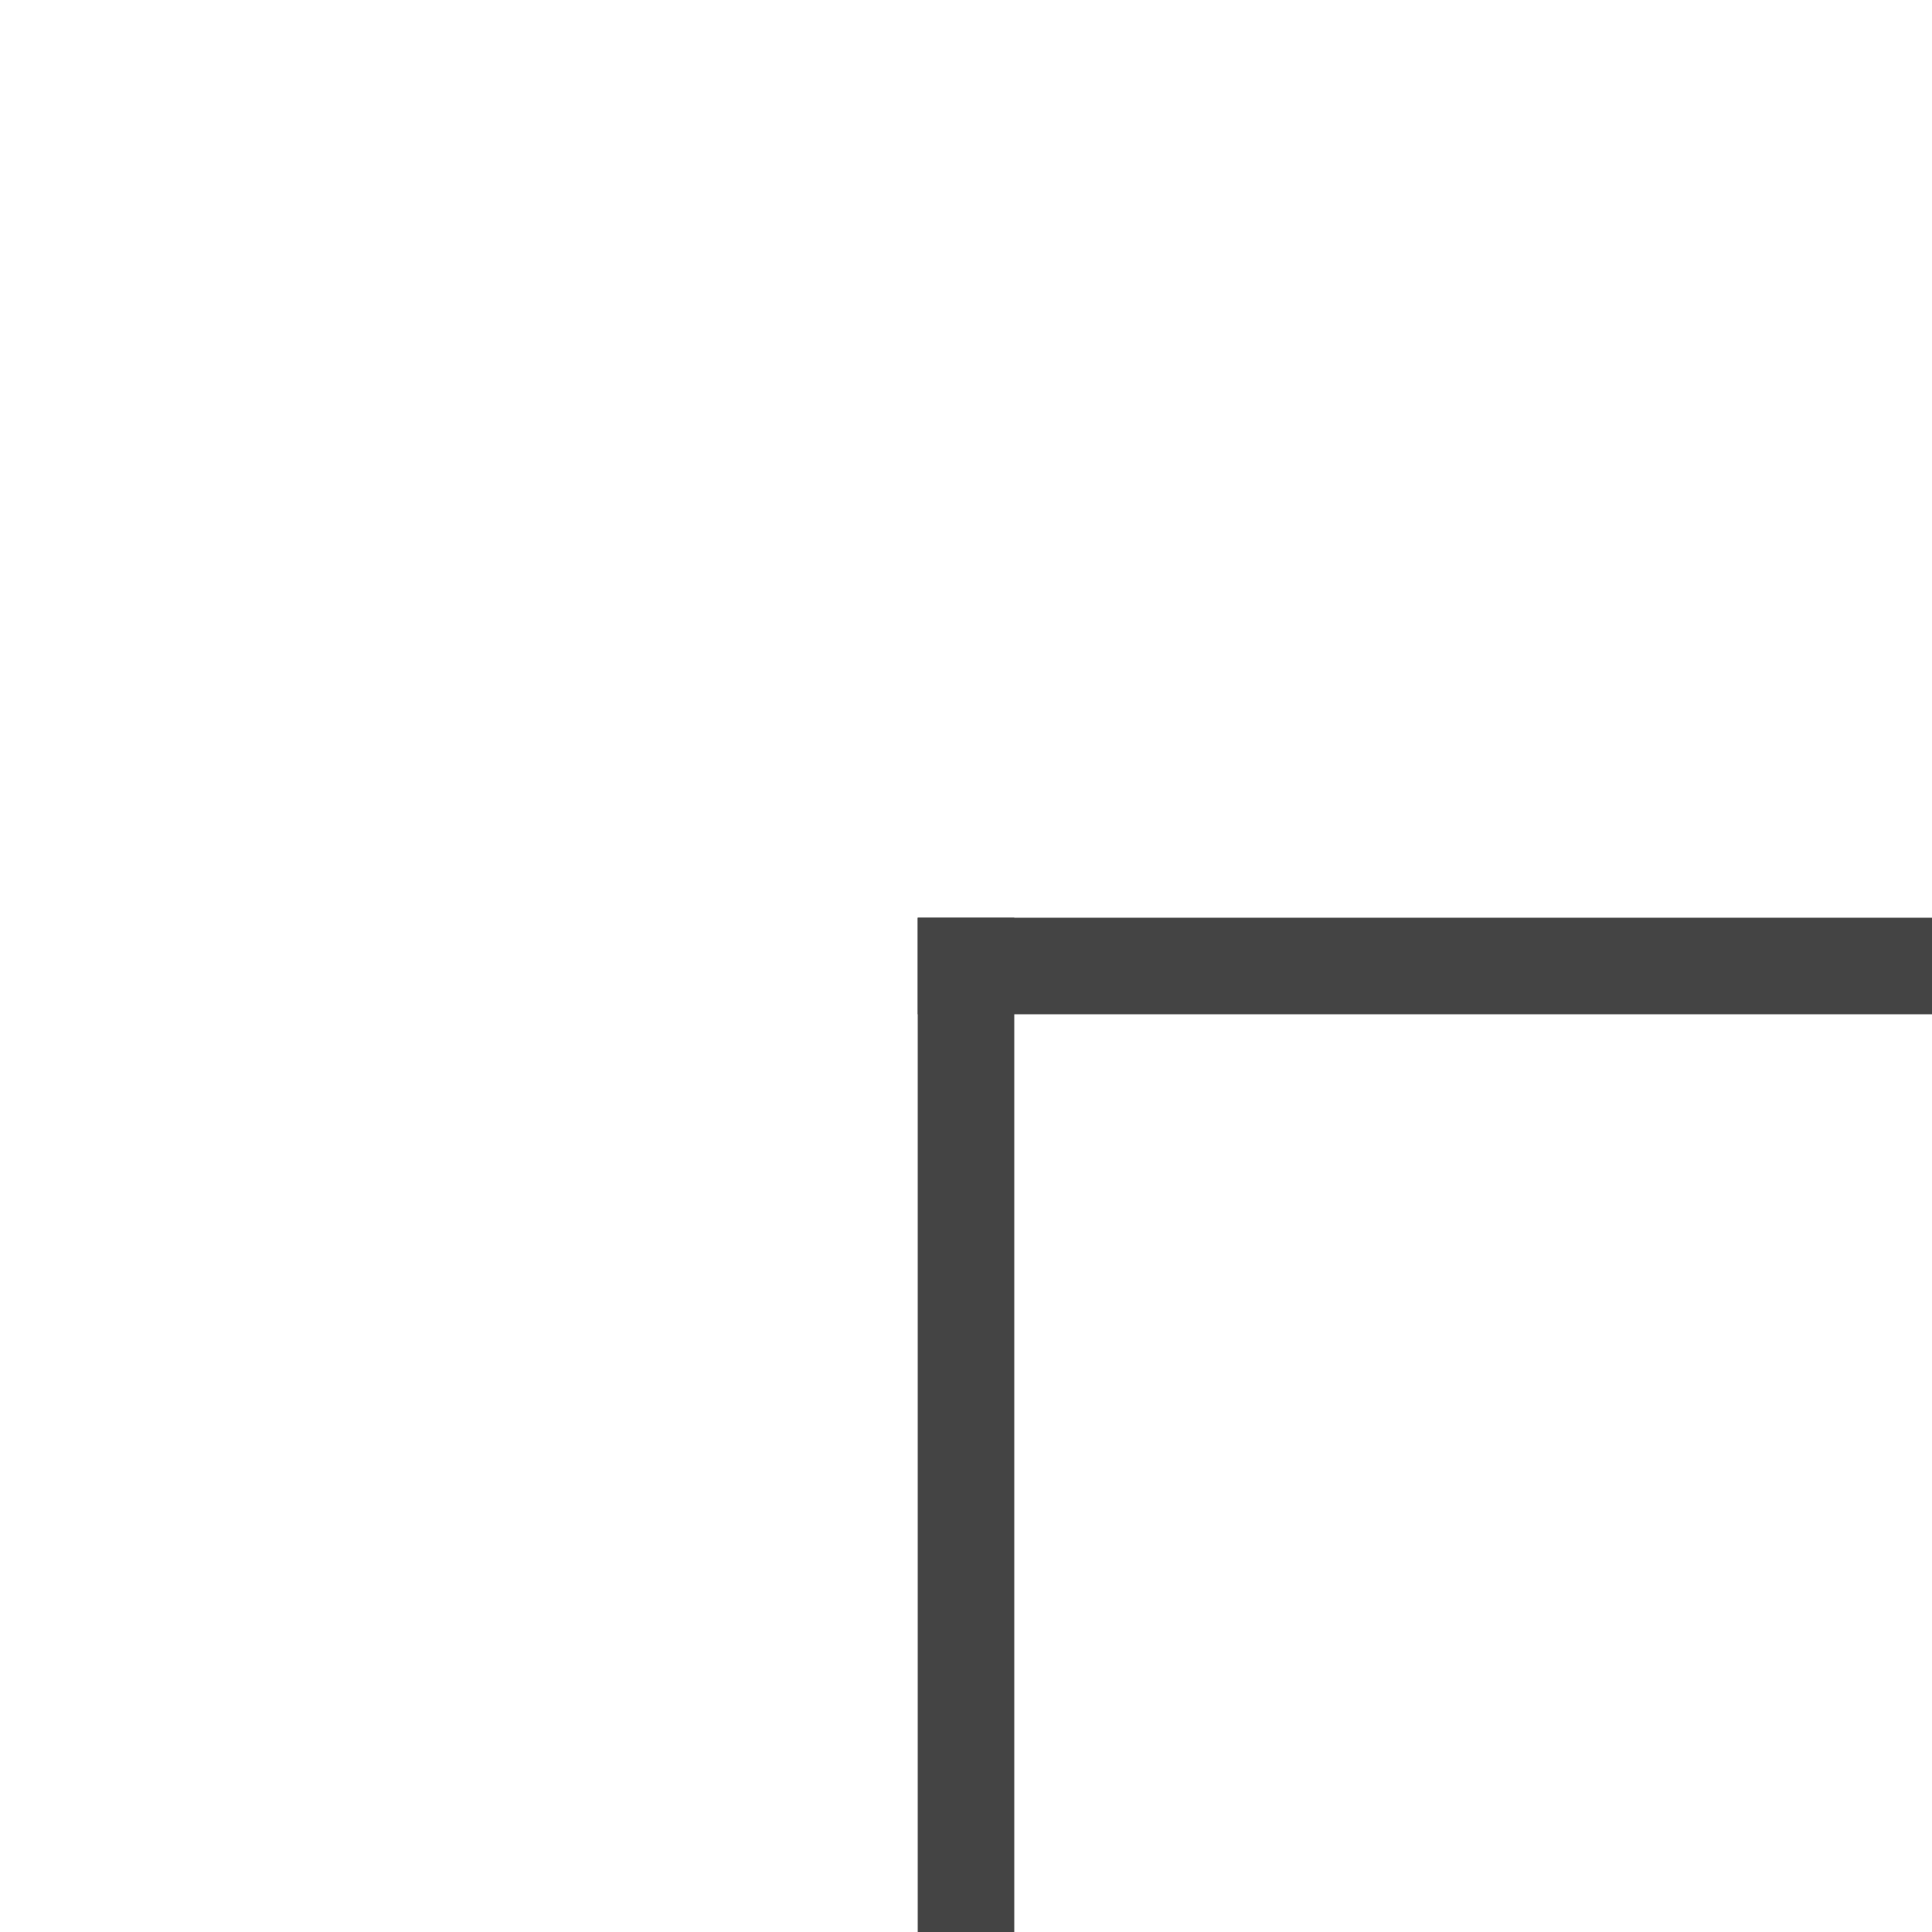
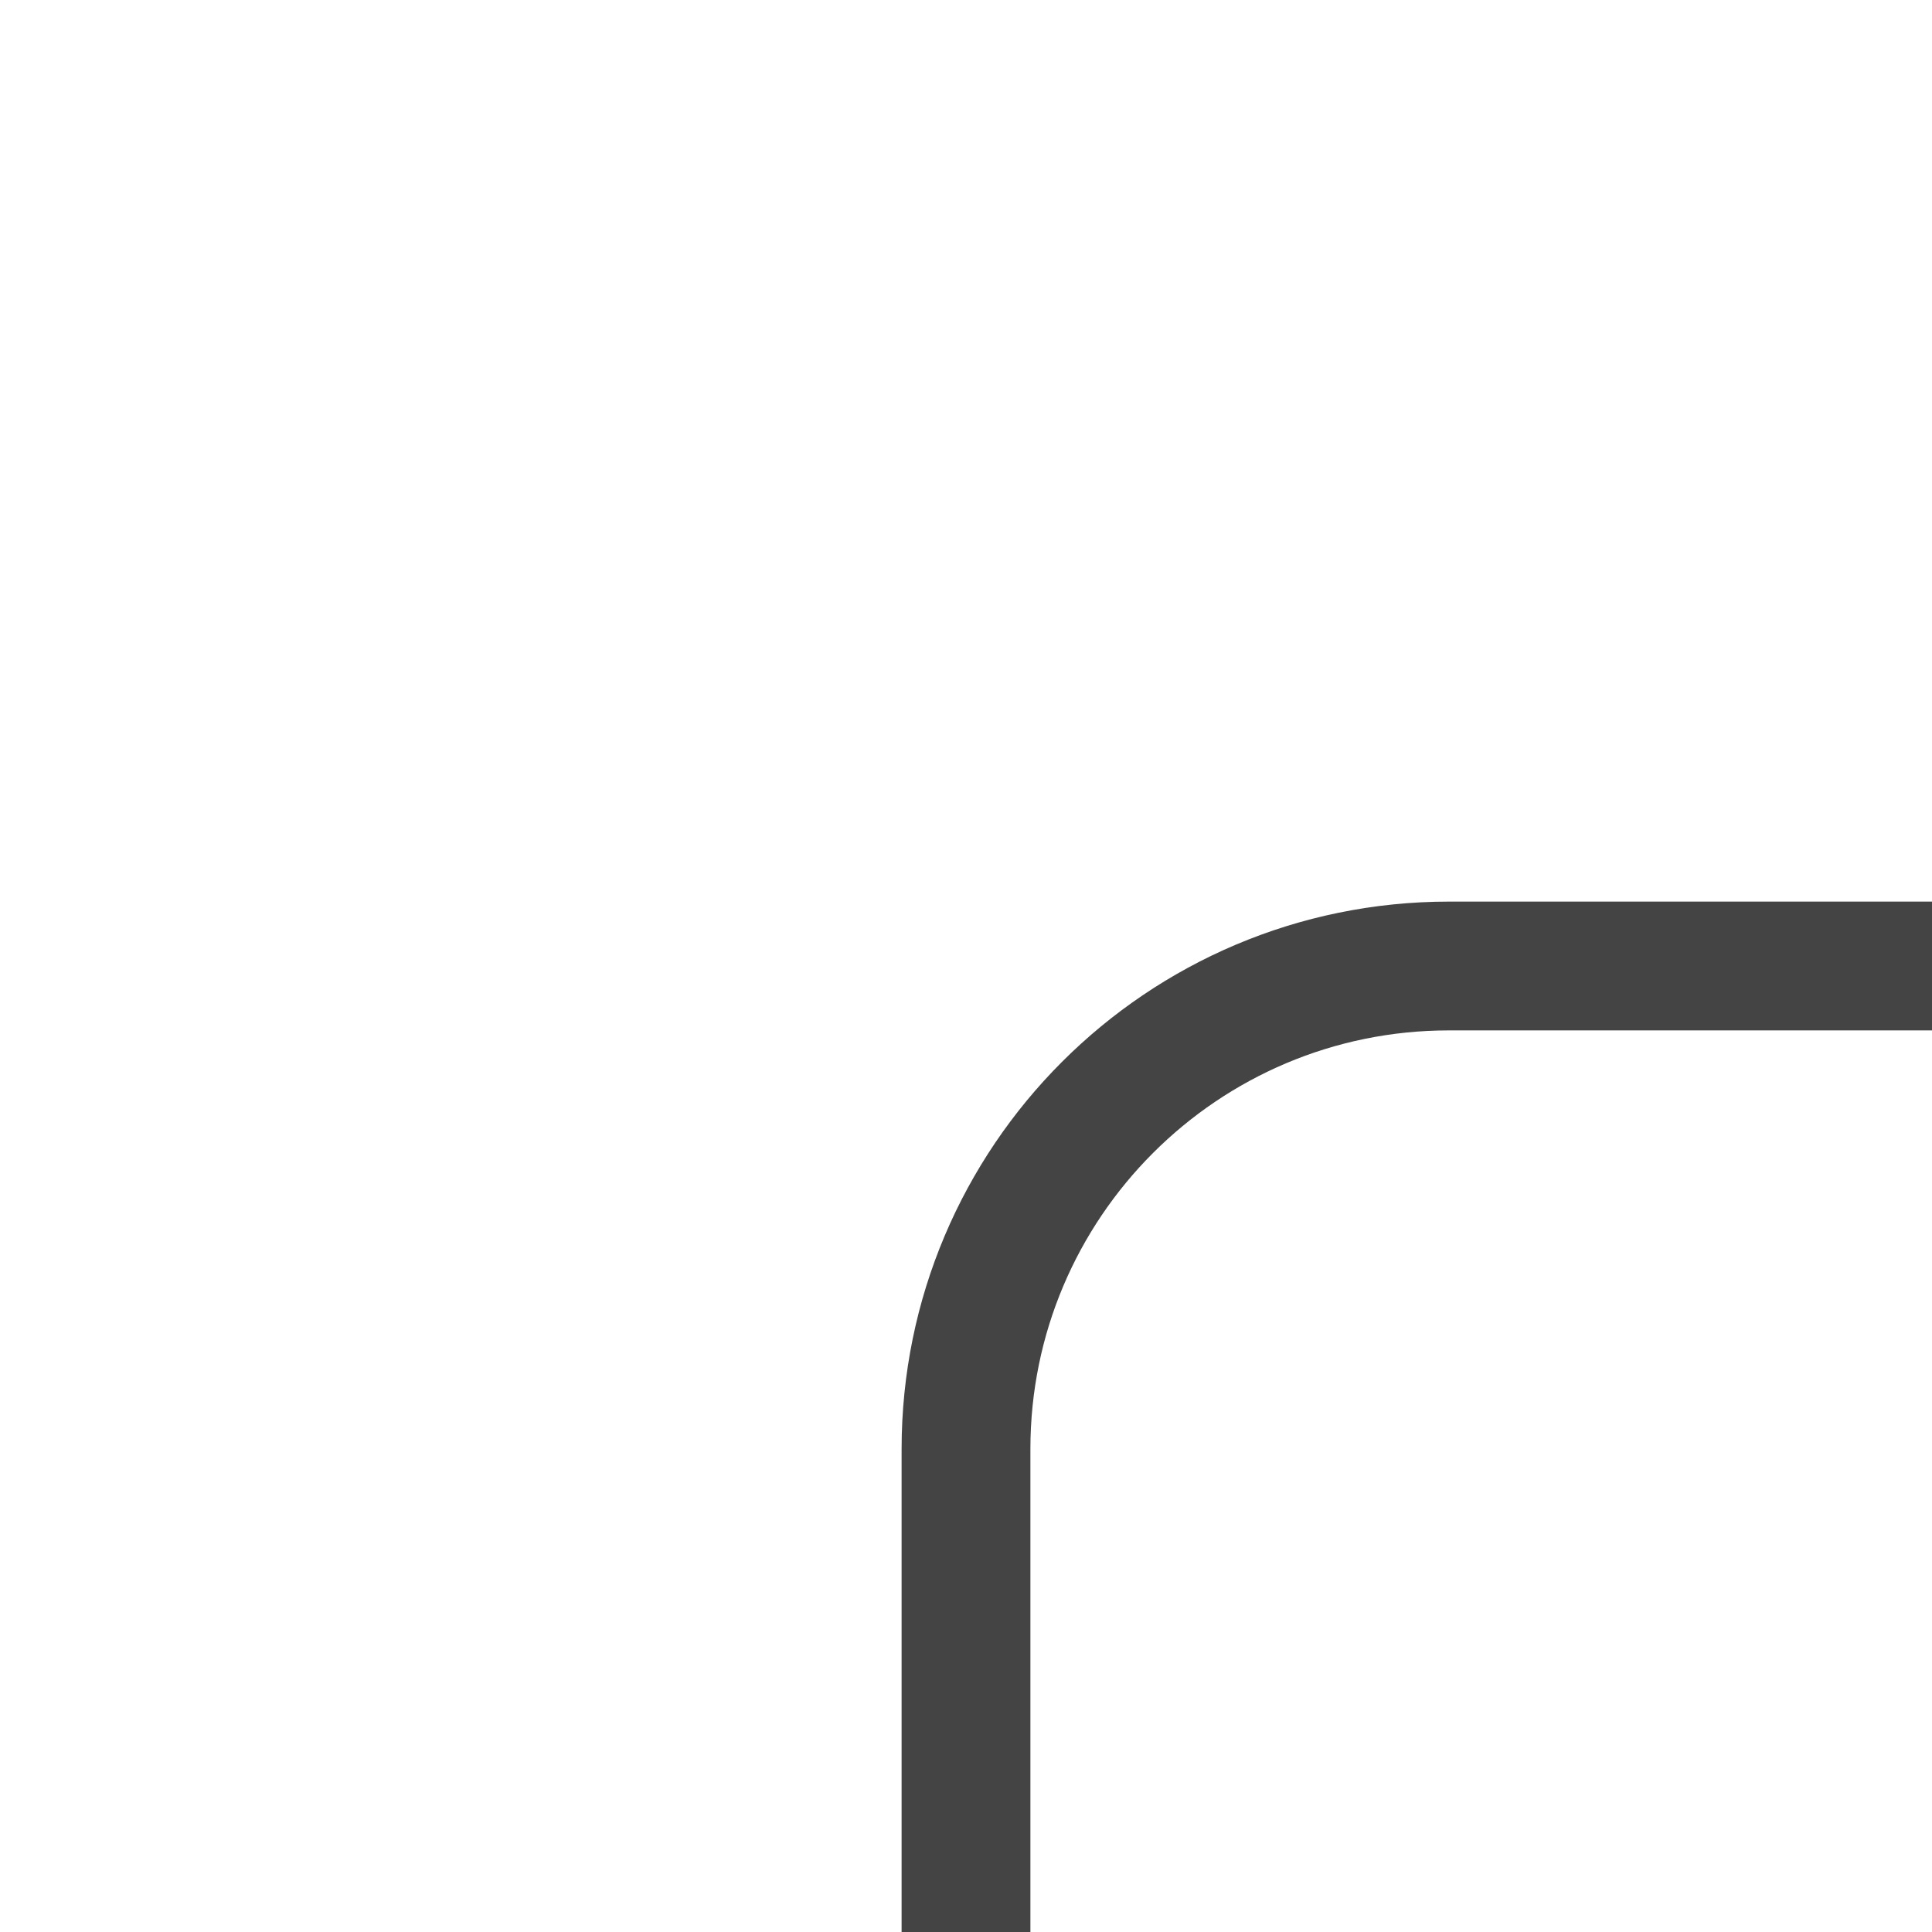
<svg xmlns="http://www.w3.org/2000/svg" viewBox="0 0 30 30" width="30" height="30">
-   <rect x="14.25" y="14.25" width="1.5" height="15.75" fill="#444" />
-   <rect x="14.25" y="14.25" width="15.75" height="1.5" fill="#444" />
+   <path d="M 15 30 L 15 22.5 A 7.5 7.5 0 0 1 22.5 15 L 30 15" fill="none" stroke="#444" stroke-linecap="round" stroke-width="2" />
</svg>
